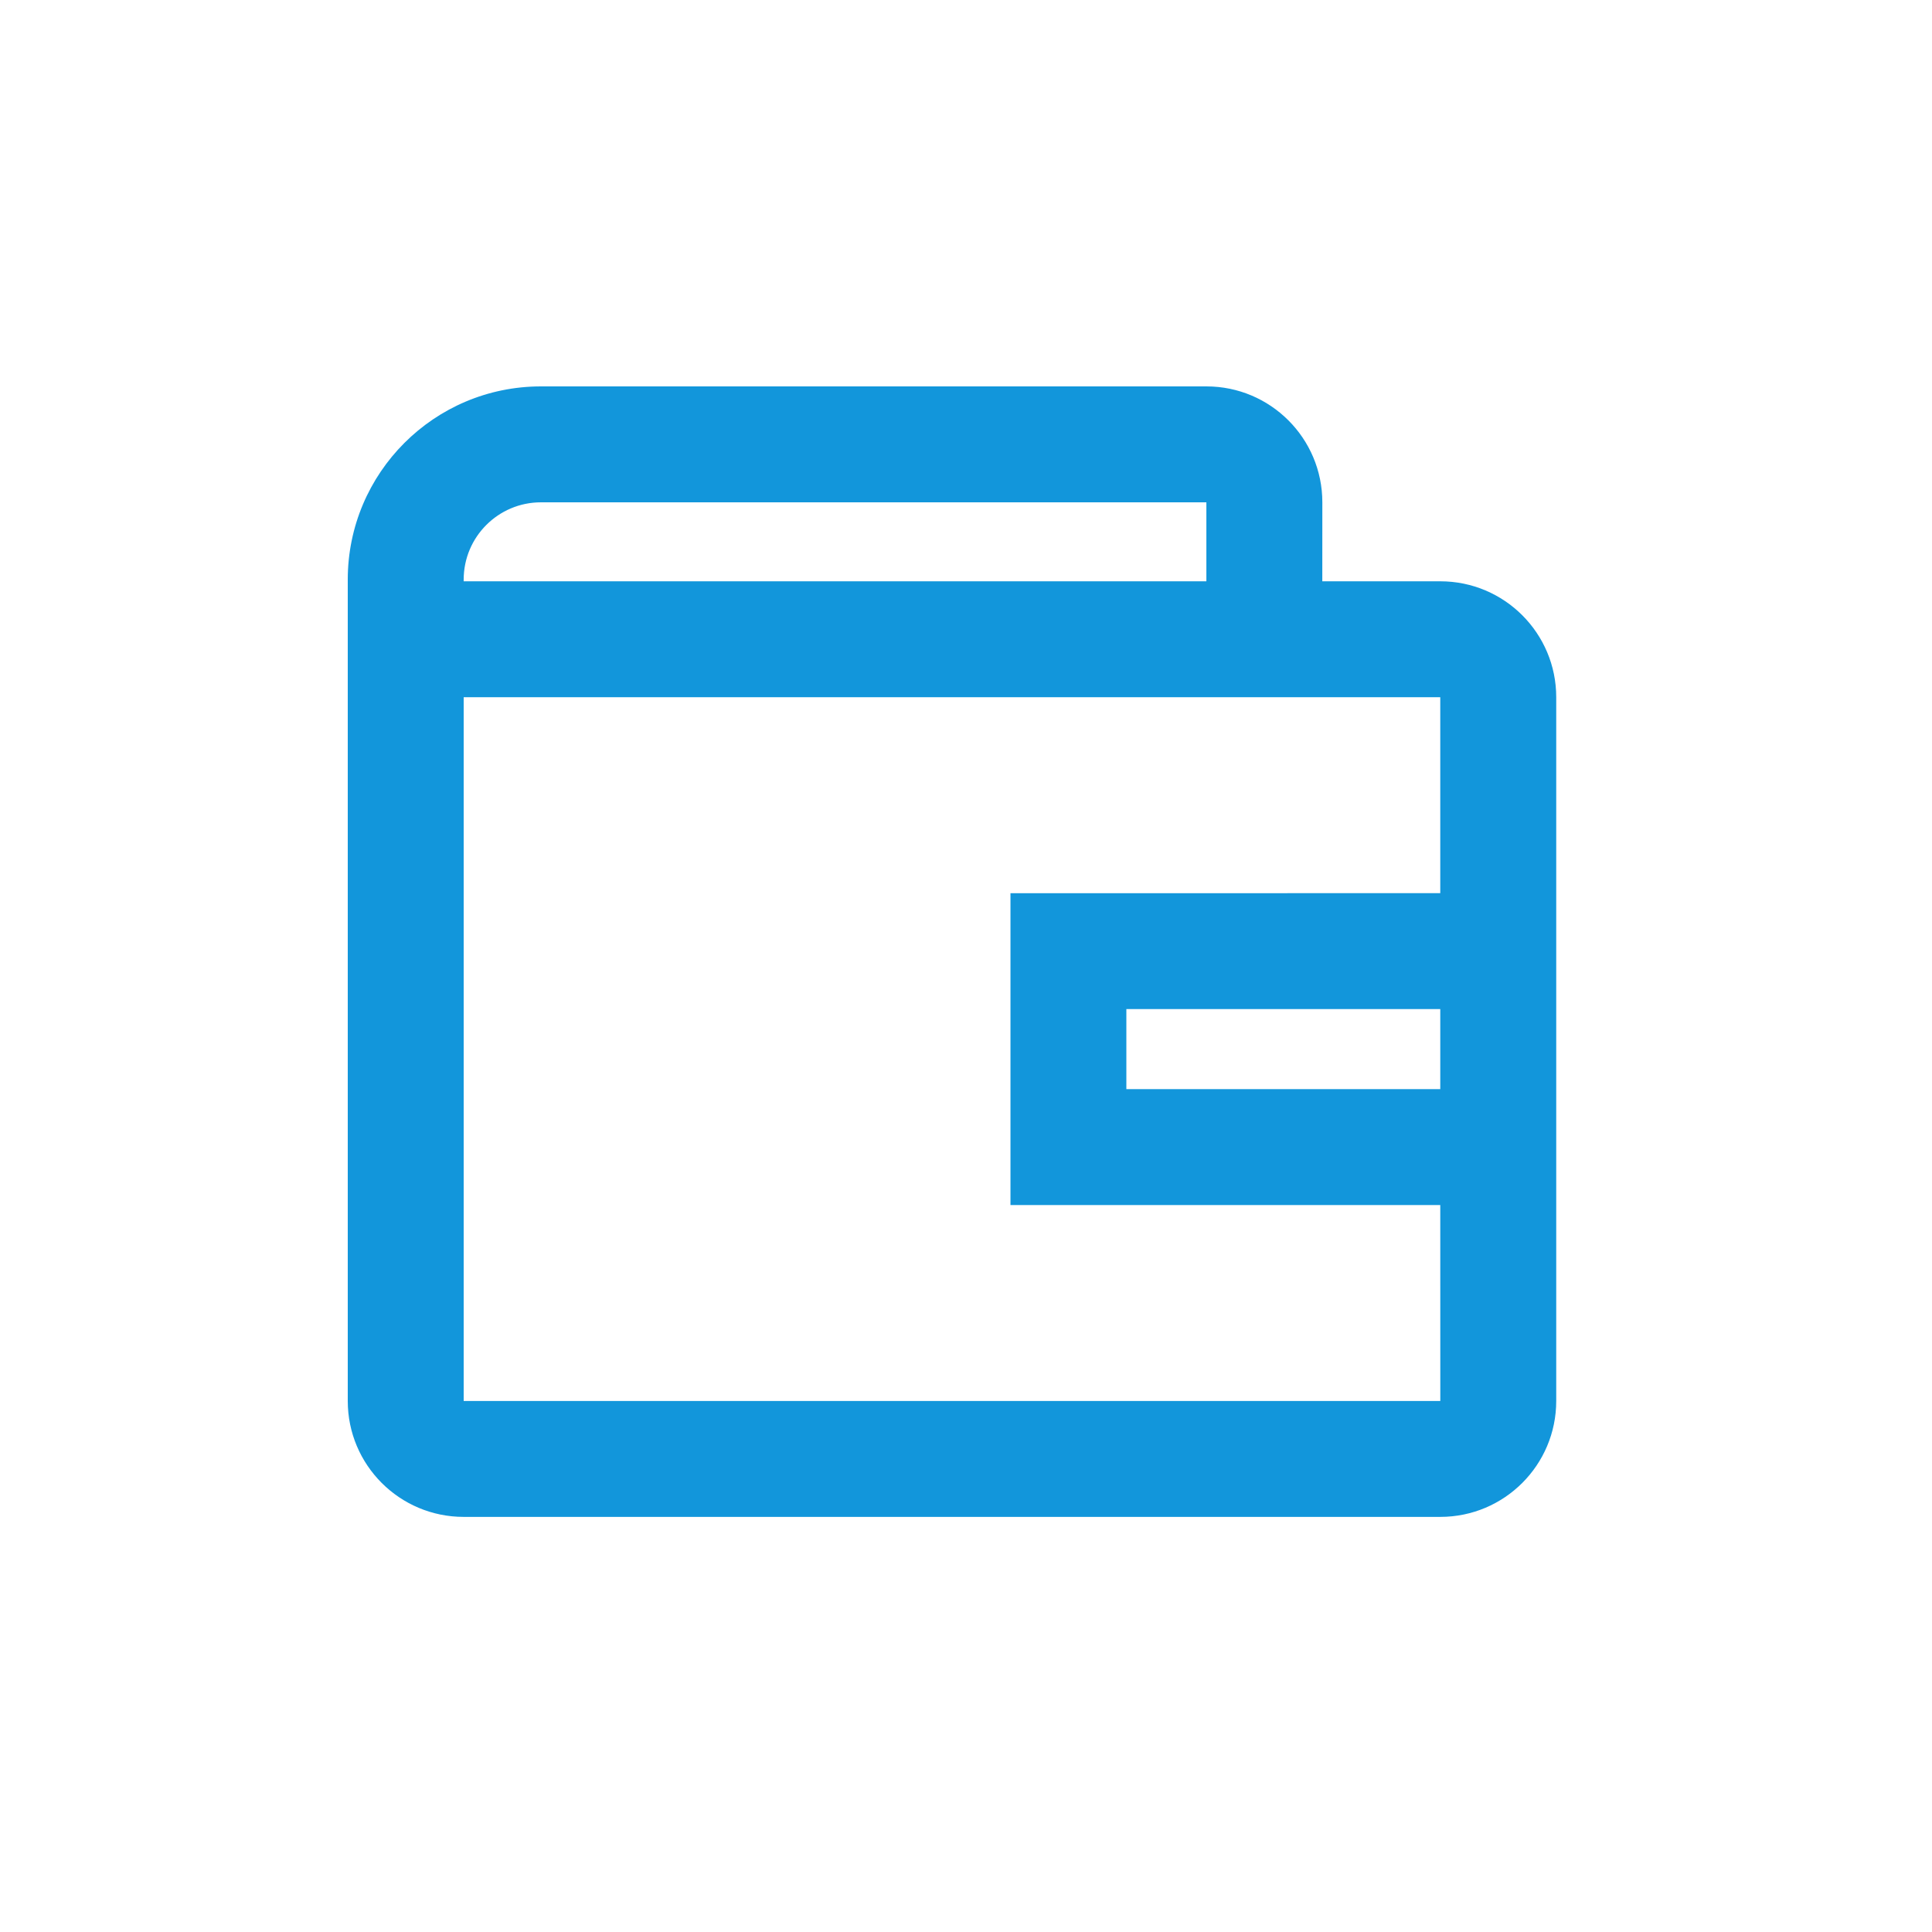
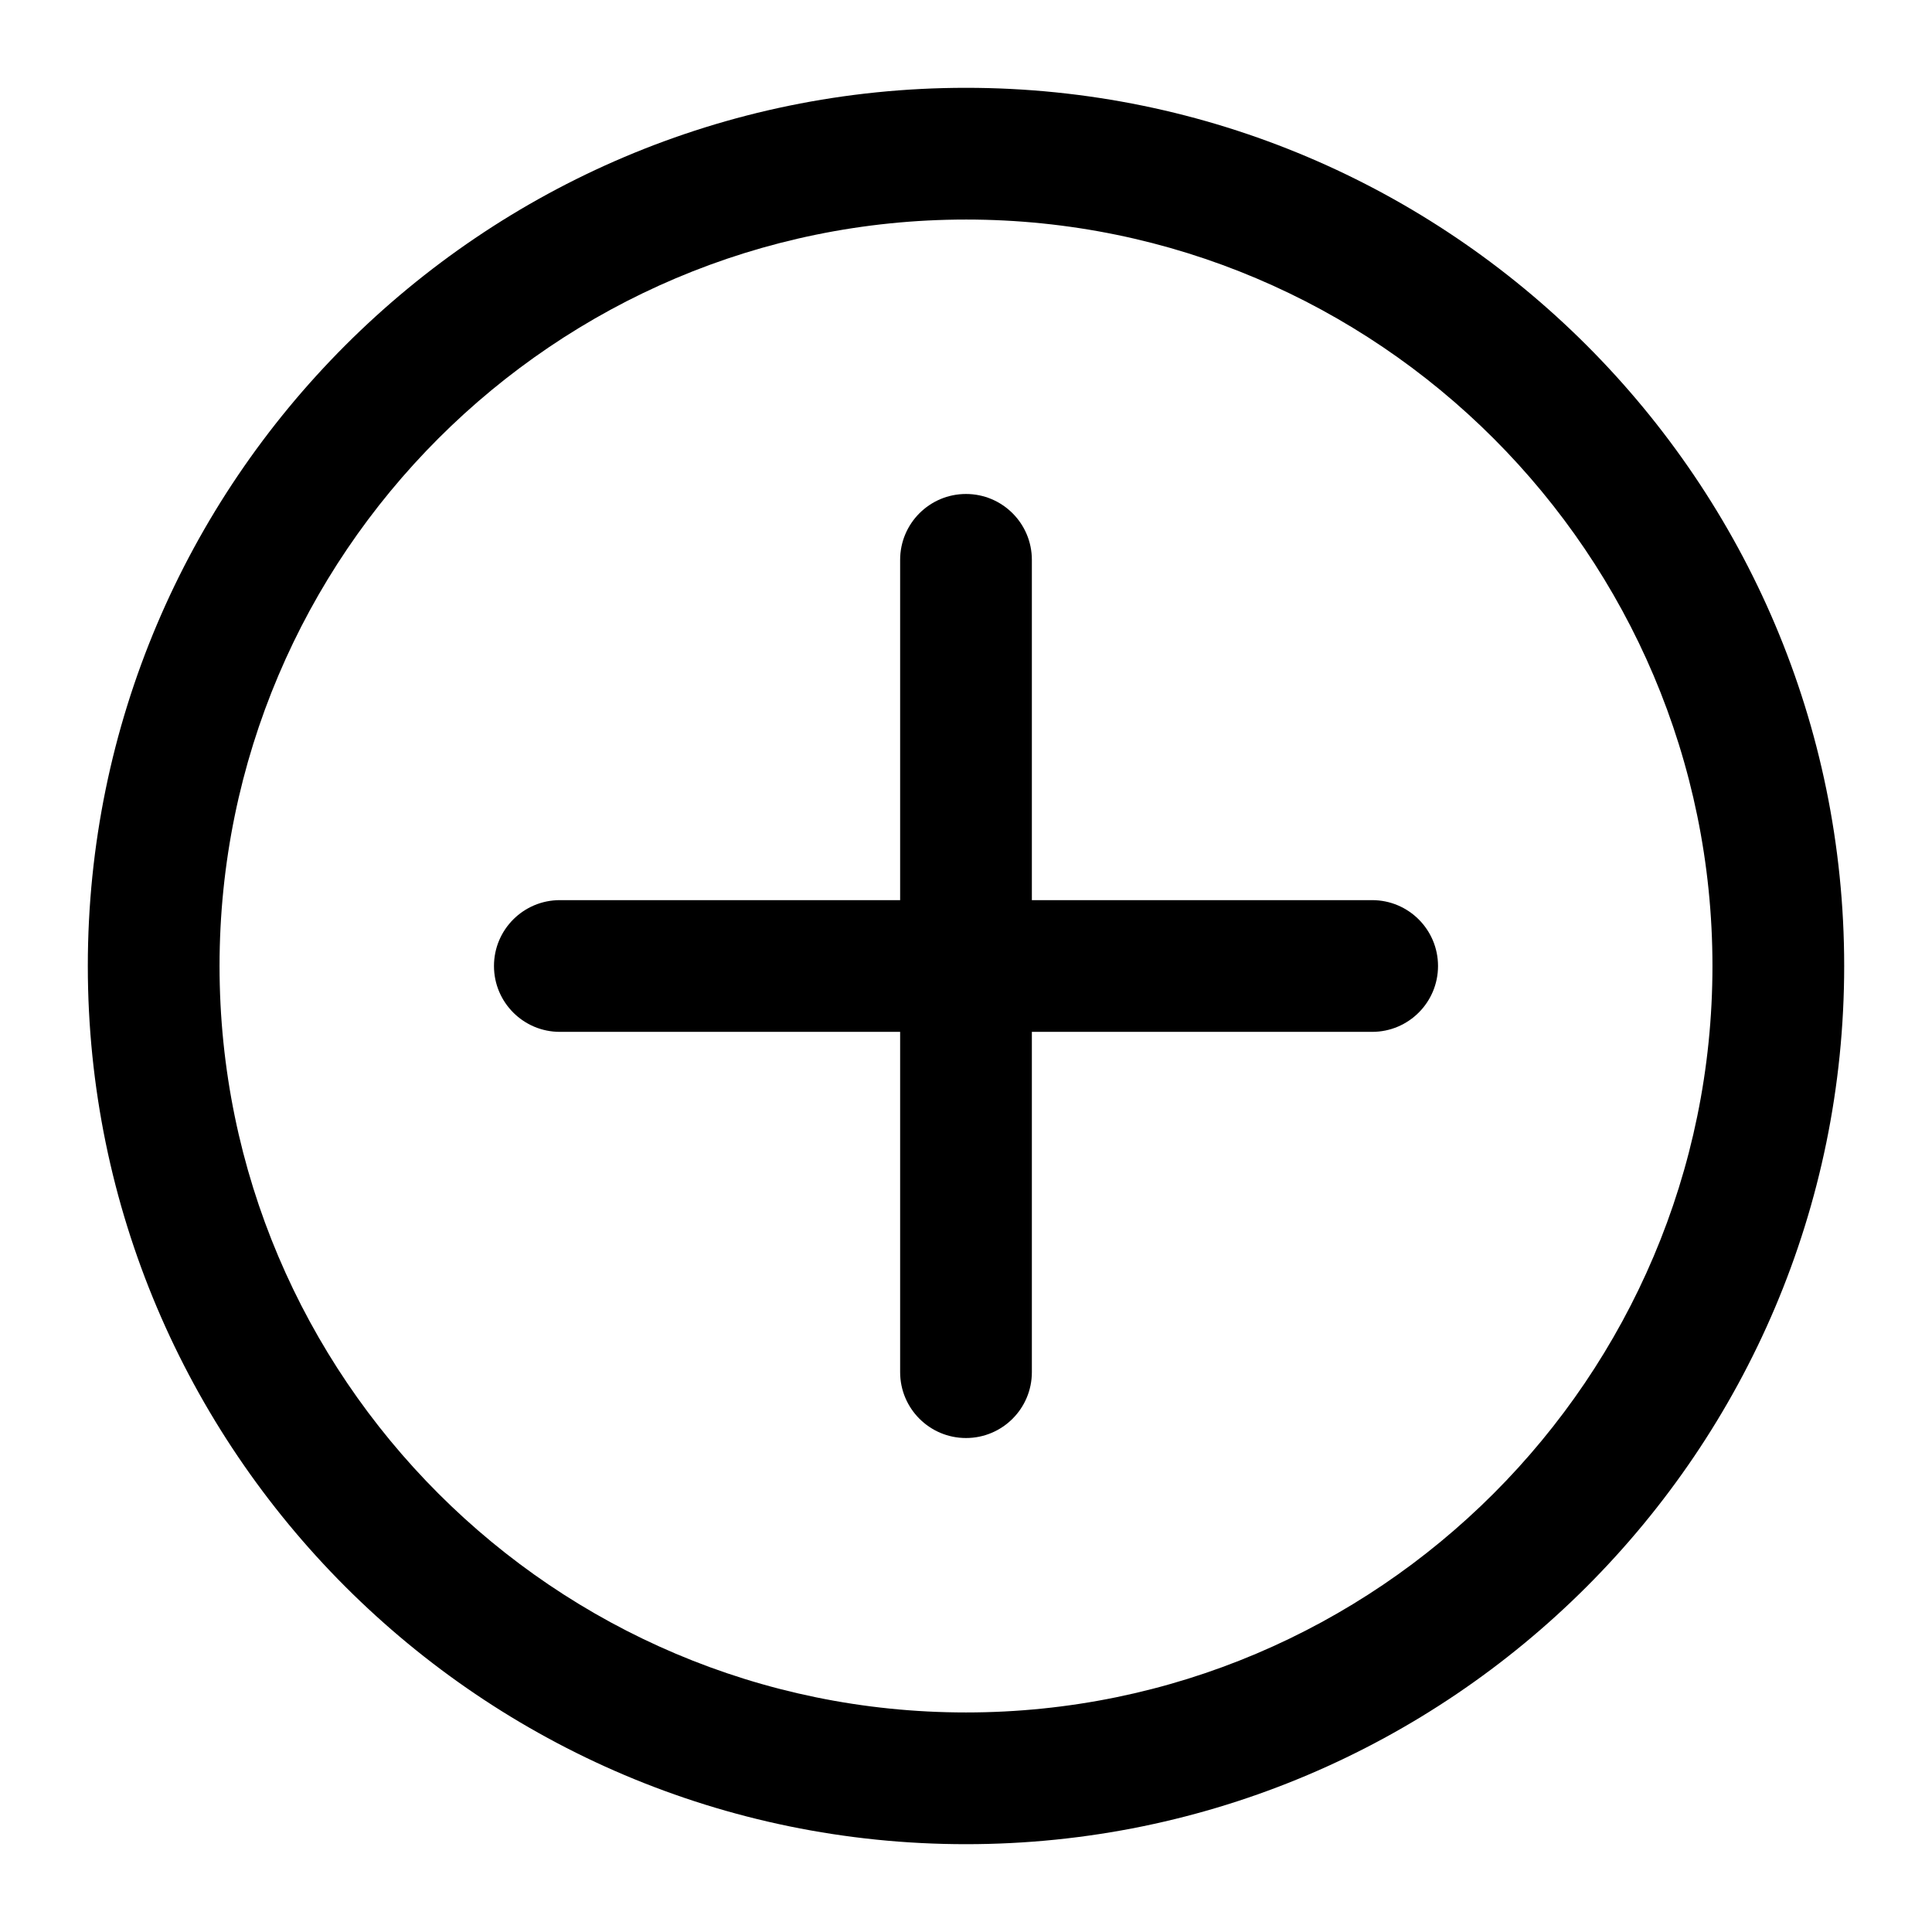
- <svg xmlns="http://www.w3.org/2000/svg" t="1593309984931" class="icon" viewBox="0 0 1024 1024" version="1.1" p-id="6407" width="200" height="200">
+ <svg xmlns="http://www.w3.org/2000/svg" t="1596283258215" class="icon" viewBox="0 0 1024 1024" version="1.1" p-id="1879" width="200" height="200">
  <defs>
    <style type="text/css" />
  </defs>
-   <path d="M824.832 742.543a61.44 61.44 0 0 1-61.44 61.44H245.76a61.44 61.44 0 0 1-61.44-61.44V307.2a102.4 102.4 0 0 1 102.4-102.4h352.707a61.44 61.44 0 0 1 61.44 61.44l-0.02 41.861h62.546a61.44 61.44 0 0 1 61.44 61.44v373.002z m-61.44-373.002H245.76v373.002h517.632l-0.02-103.854H535.572v-165.274l227.799-0.02v-103.834z m0 165.294H596.992v42.414h166.38v-42.394zM639.427 266.24H286.72a40.96 40.96 0 0 0-40.96 40.96l-0.02 0.901h393.667V266.24z" p-id="6408" fill="#1296db" />
+   <path d="M512 977.455C255.348 977.455 46.545 768.652 46.545 512S255.348 46.545 512 46.545s465.455 208.803 465.455 465.455-208.803 465.455-465.455 465.455z m0-861.091c-218.159 0-395.636 177.478-395.636 395.636 0 218.159 177.478 395.636 395.636 395.636 218.159 0 395.636-177.478 395.636-395.636 0-218.159-177.478-395.636-395.636-395.636z m250.182 395.636a34.909 34.909 0 0 0-34.909-34.909h-430.545a34.909 34.909 0 0 0 0 69.818h430.545a34.909 34.909 0 0 0 34.909-34.909z m-215.273 215.273v-430.545a34.909 34.909 0 0 0-69.818 0v430.545a34.909 34.909 0 0 0 69.818 0z" p-id="1880" />
</svg>
